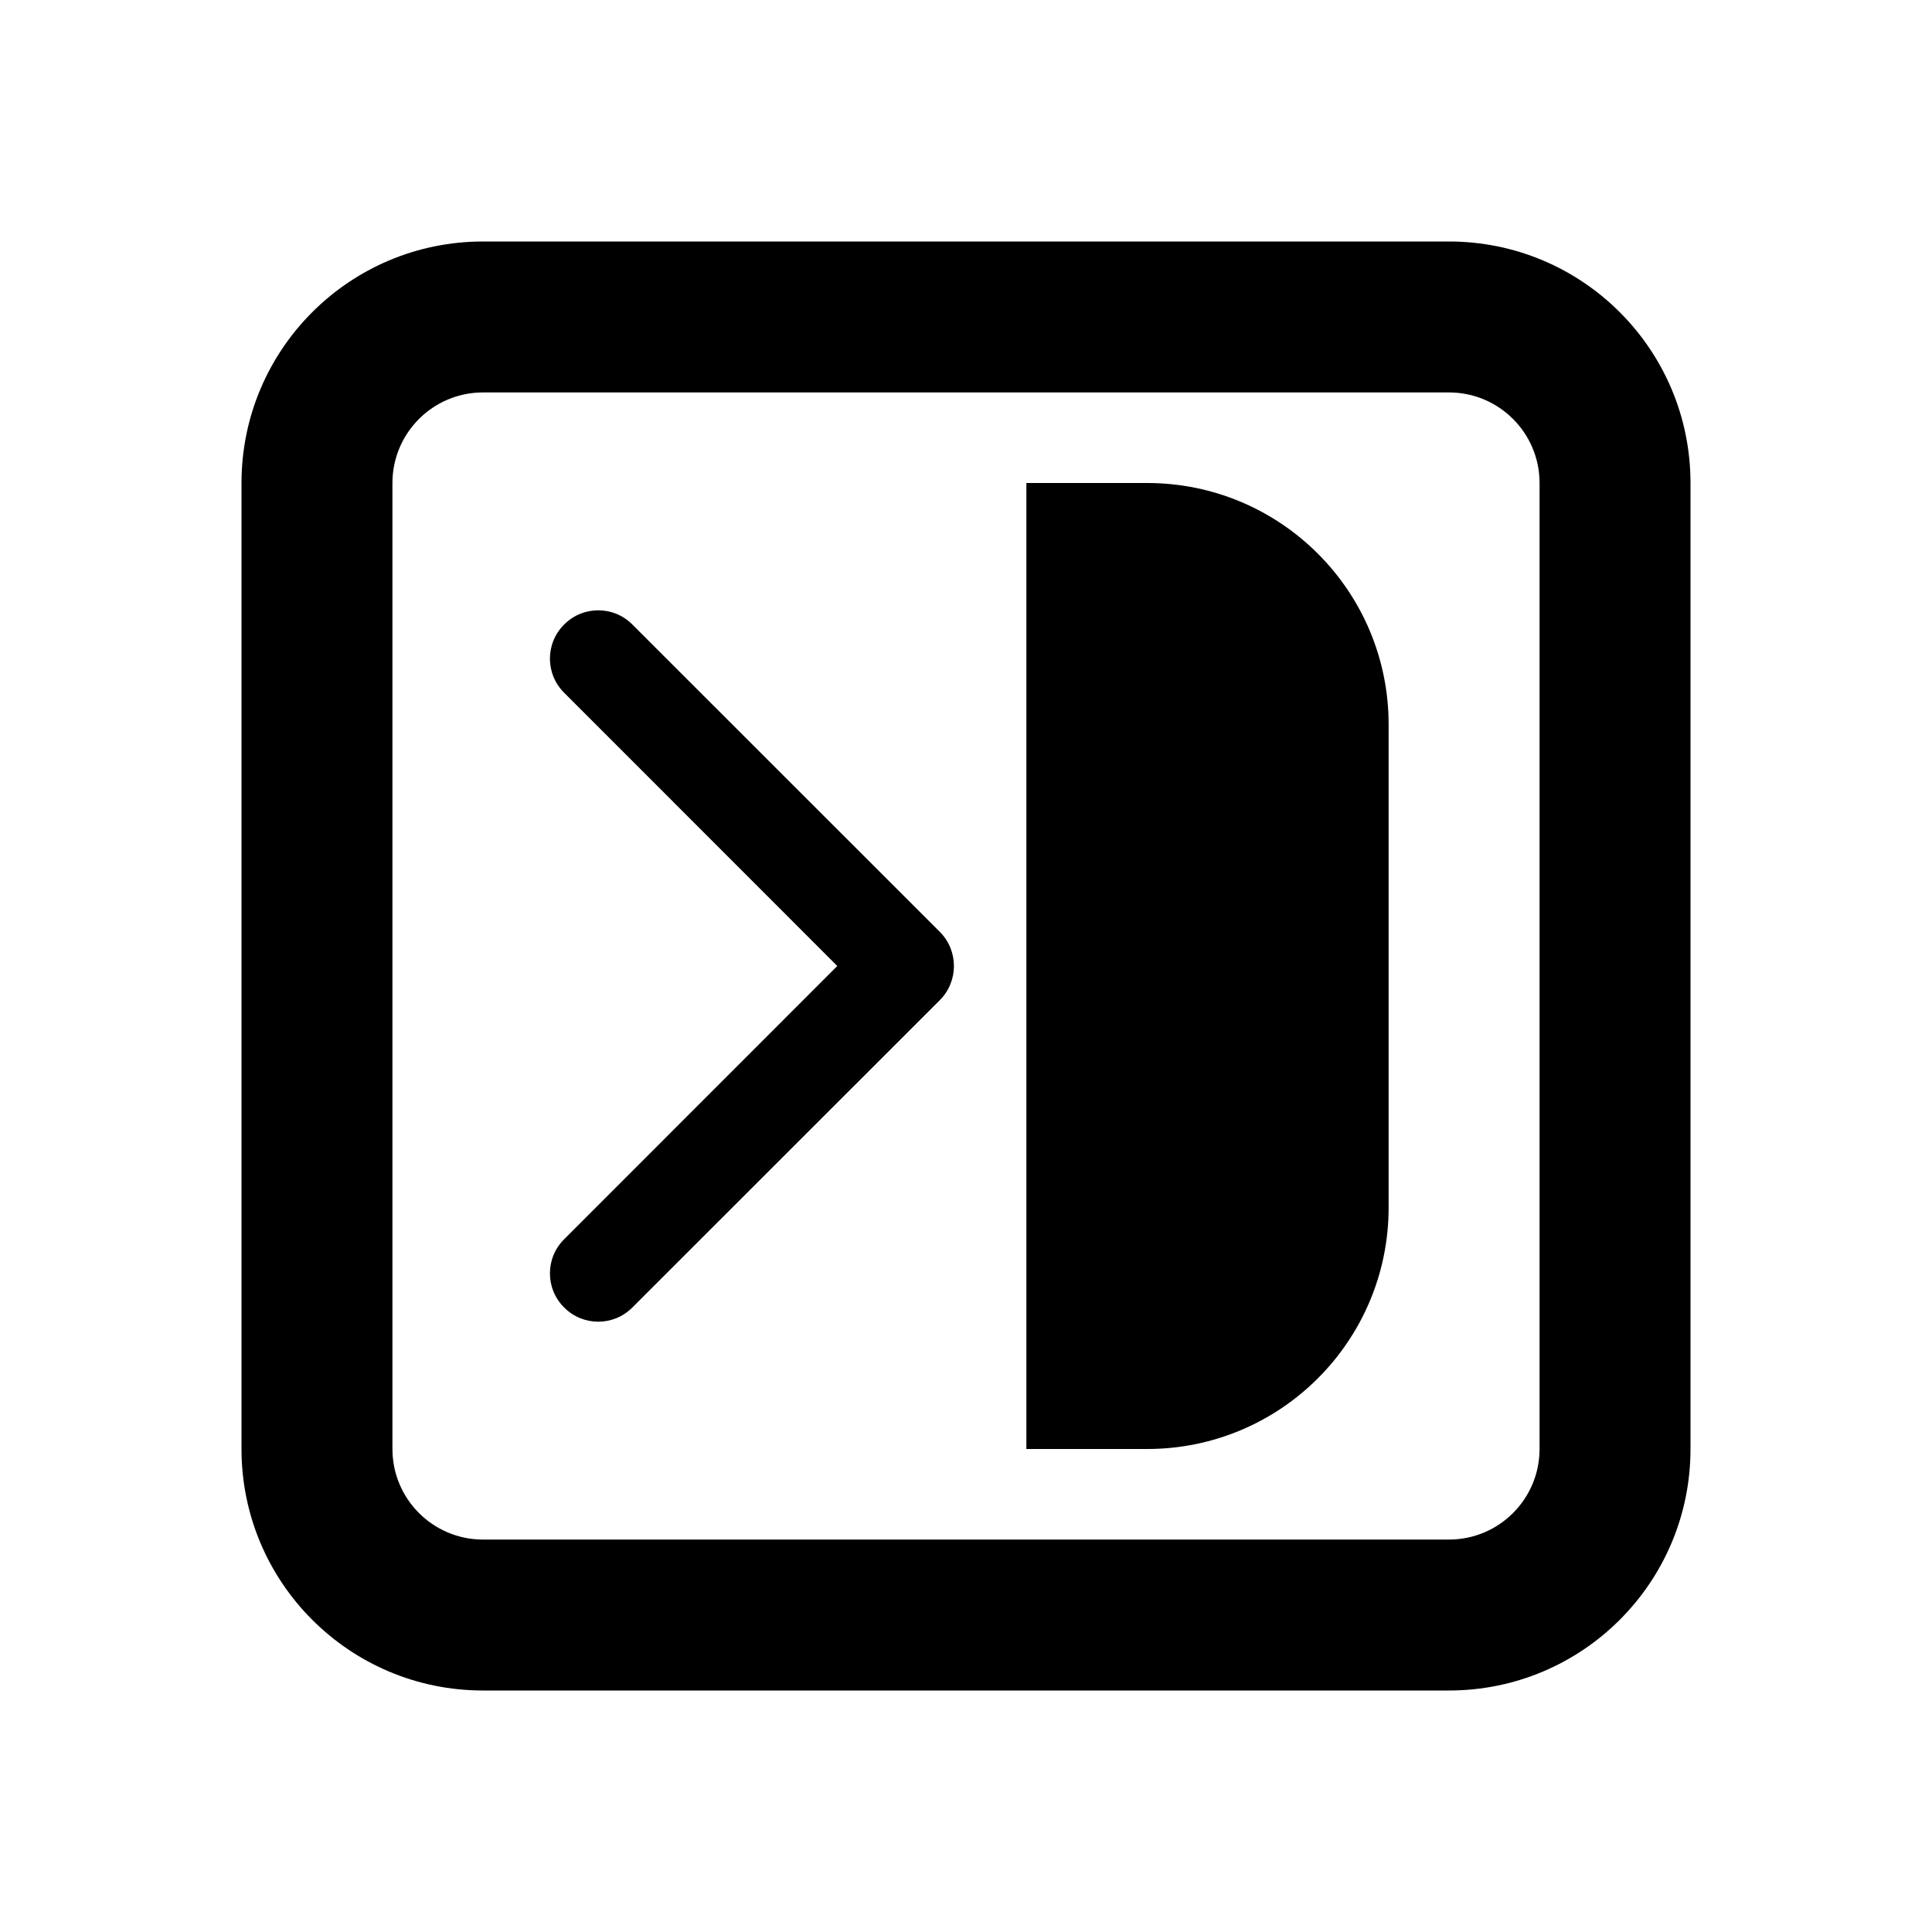
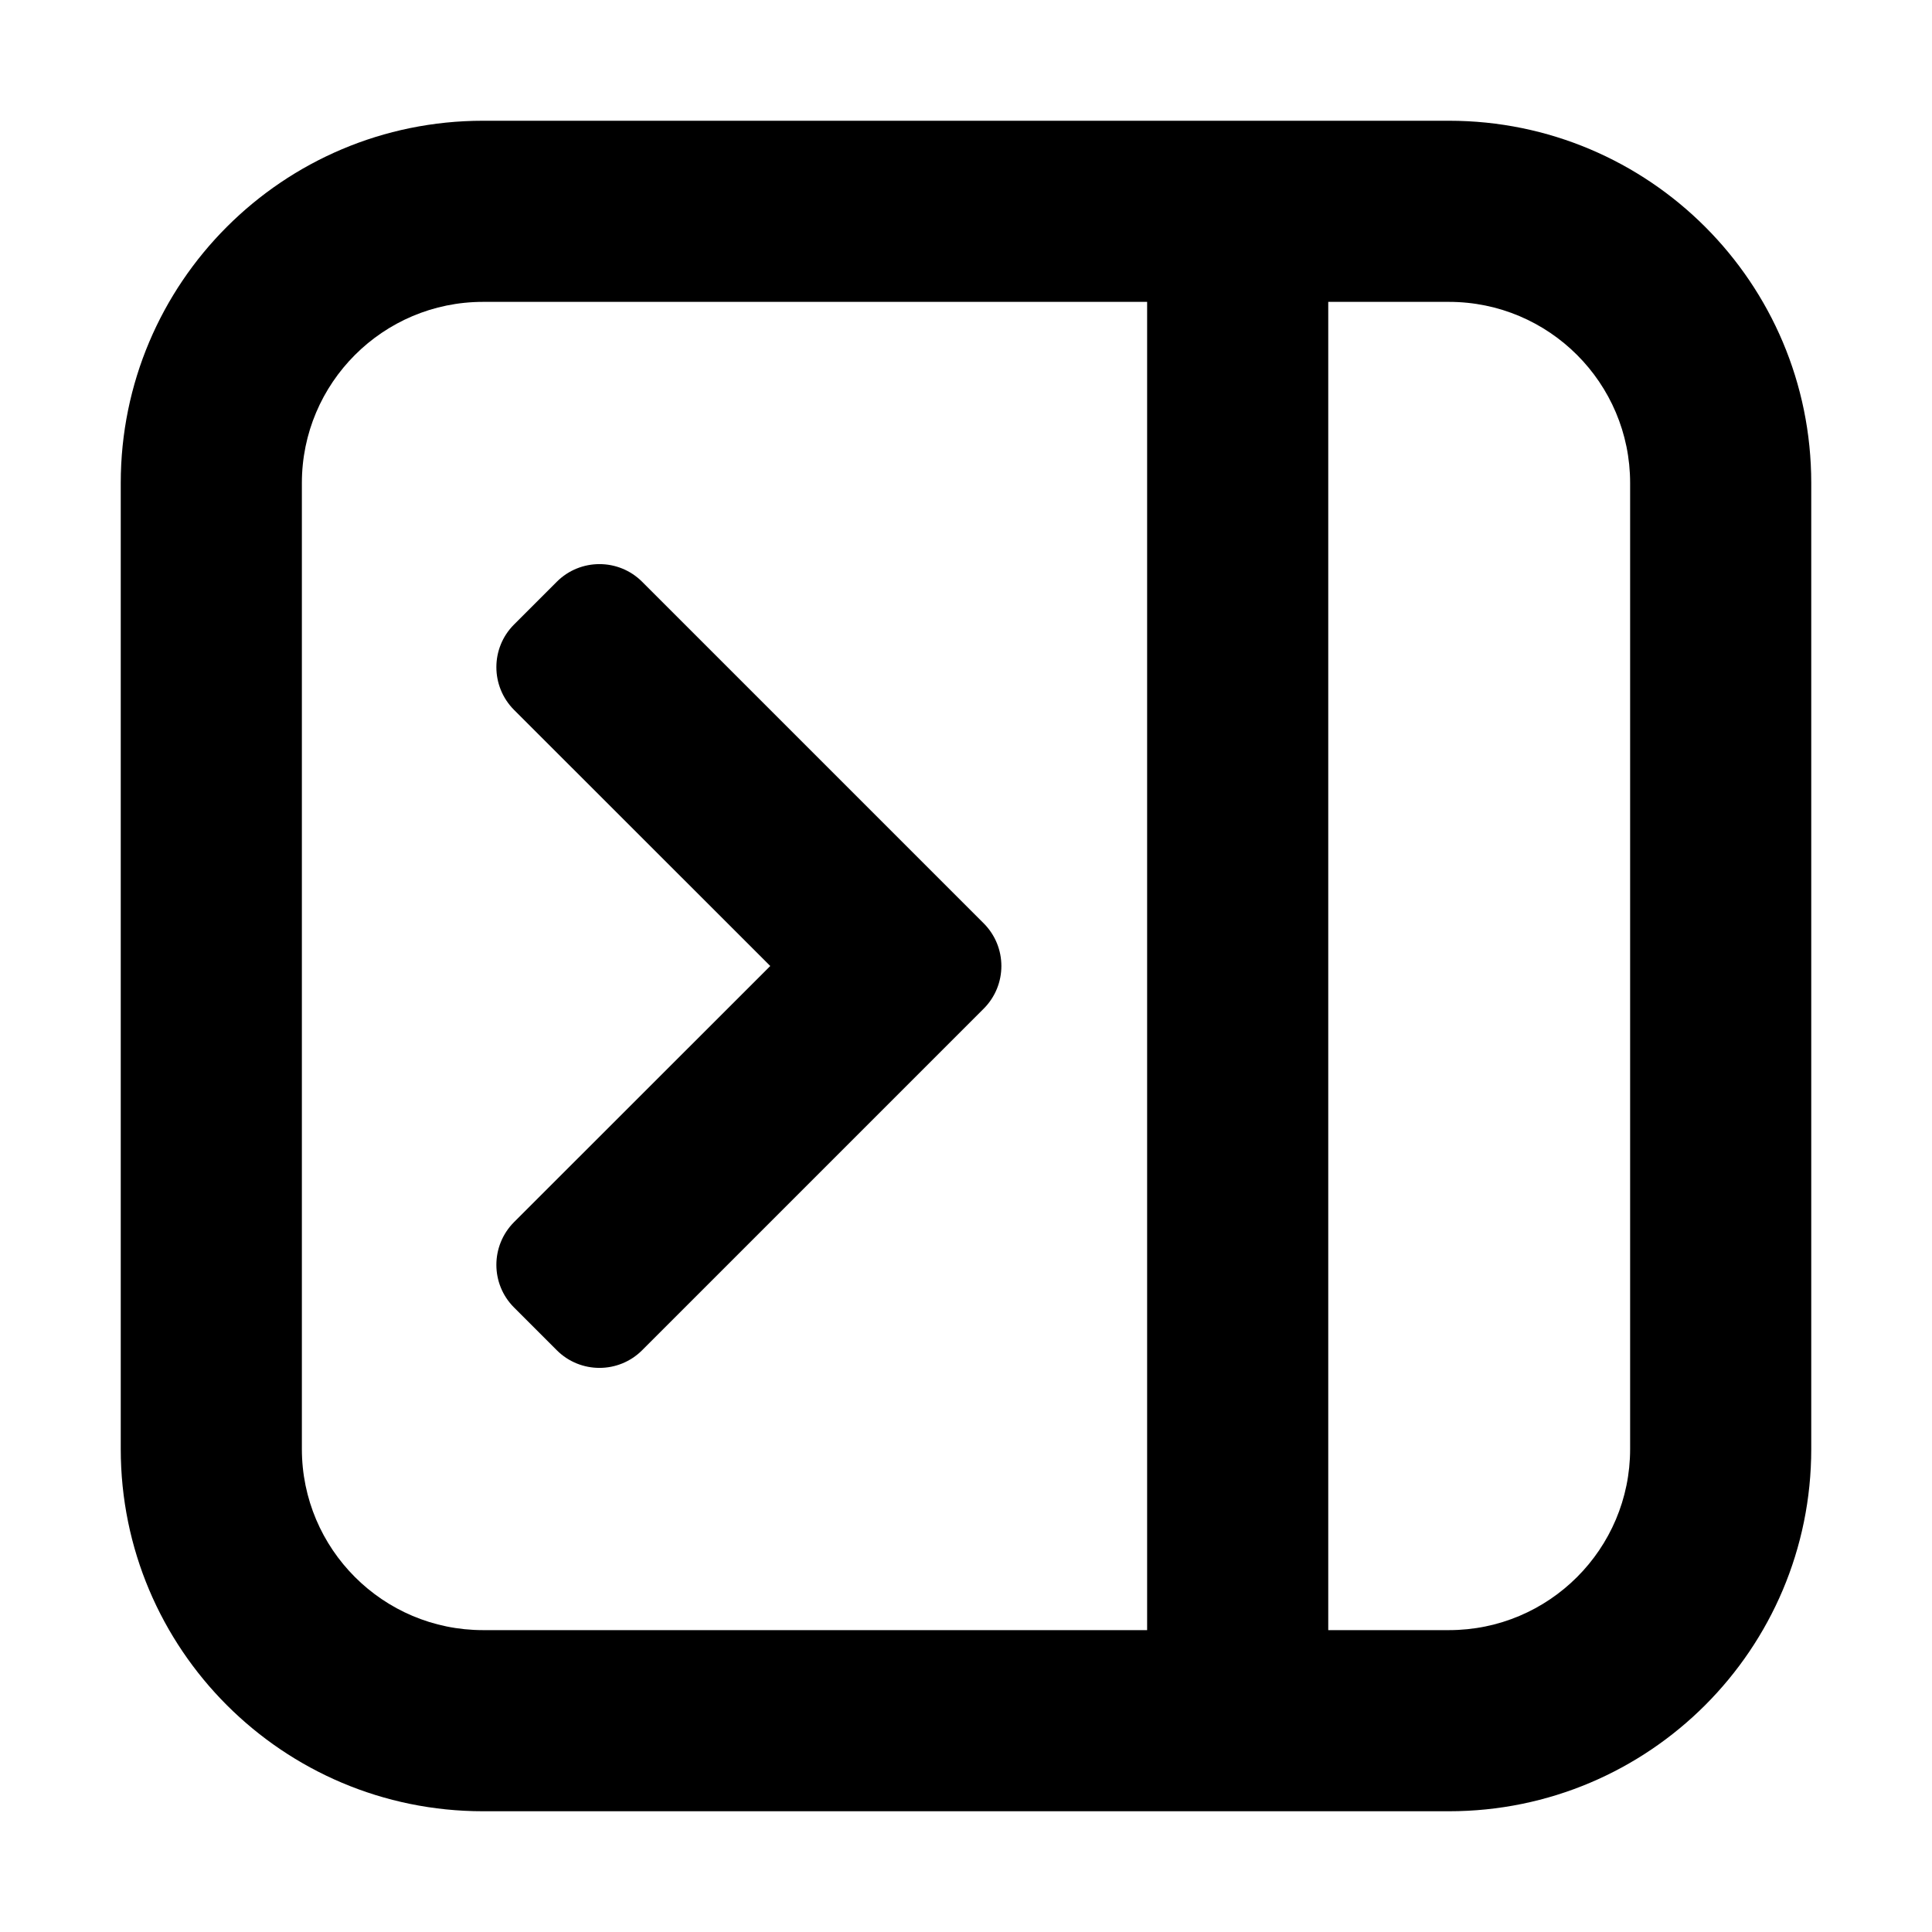
<svg xmlns="http://www.w3.org/2000/svg" width="16" height="16" viewBox="0 0 16 16" fill="none">
-   <path d="M8.5 4H9.5C10.605 4 11.5 4.895 11.5 6V10C11.5 11.105 10.605 12 9.5 12H8.5V4Z" fill="#000" />
-   <path d="M7.783 8.283C7.939 8.127 7.939 7.873 7.783 7.717L5.237 5.172C5.081 5.015 4.828 5.015 4.672 5.172C4.515 5.328 4.515 5.581 4.672 5.737L6.934 8L4.672 10.263C4.515 10.419 4.515 10.672 4.672 10.828C4.828 10.985 5.081 10.985 5.237 10.828L7.783 8.283Z" fill="#000" />
-   <path fill-rule="evenodd" clip-rule="evenodd" d="M14 4C14 2.895 13.105 2 12 2H4C2.895 2 2 2.895 2 4V12C2 13.105 2.895 14 4 14H12C13.105 14 14 13.105 14 12V4ZM12 3.25H4C3.586 3.25 3.25 3.586 3.25 4V12C3.25 12.414 3.586 12.75 4 12.75H12C12.414 12.75 12.75 12.414 12.75 12V4C12.75 3.586 12.414 3.25 12 3.25Z" fill="#000" />
+   <path d="M4.611 4.818C4.806 4.623 5.123 4.623 5.318 4.818L8.146 7.646C8.342 7.842 8.342 8.158 8.146 8.354L5.318 11.182C5.123 11.377 4.806 11.377 4.611 11.182L4.257 10.828C4.062 10.633 4.062 10.317 4.257 10.121L6.379 8L4.257 5.879C4.062 5.683 4.062 5.367 4.257 5.172L4.611 4.818Z" fill="#000" />
+   <path fill-rule="evenodd" clip-rule="evenodd" d="M12 1C13.657 1 15 2.343 15 4V12C15 13.657 13.657 15 12 15H4C2.343 15 1 13.657 1 12V4C1 2.343 2.343 1 4 1H12ZM11 2.5H12C12.828 2.5 13.5 3.172 13.5 4V12C13.5 12.828 12.828 13.5 12 13.5H11V2.5ZM9.5 2.5V13.5H4C3.172 13.5 2.5 12.828 2.5 12V4C2.5 3.172 3.172 2.5 4 2.5H9.5Z" fill="#000" />
</svg>
